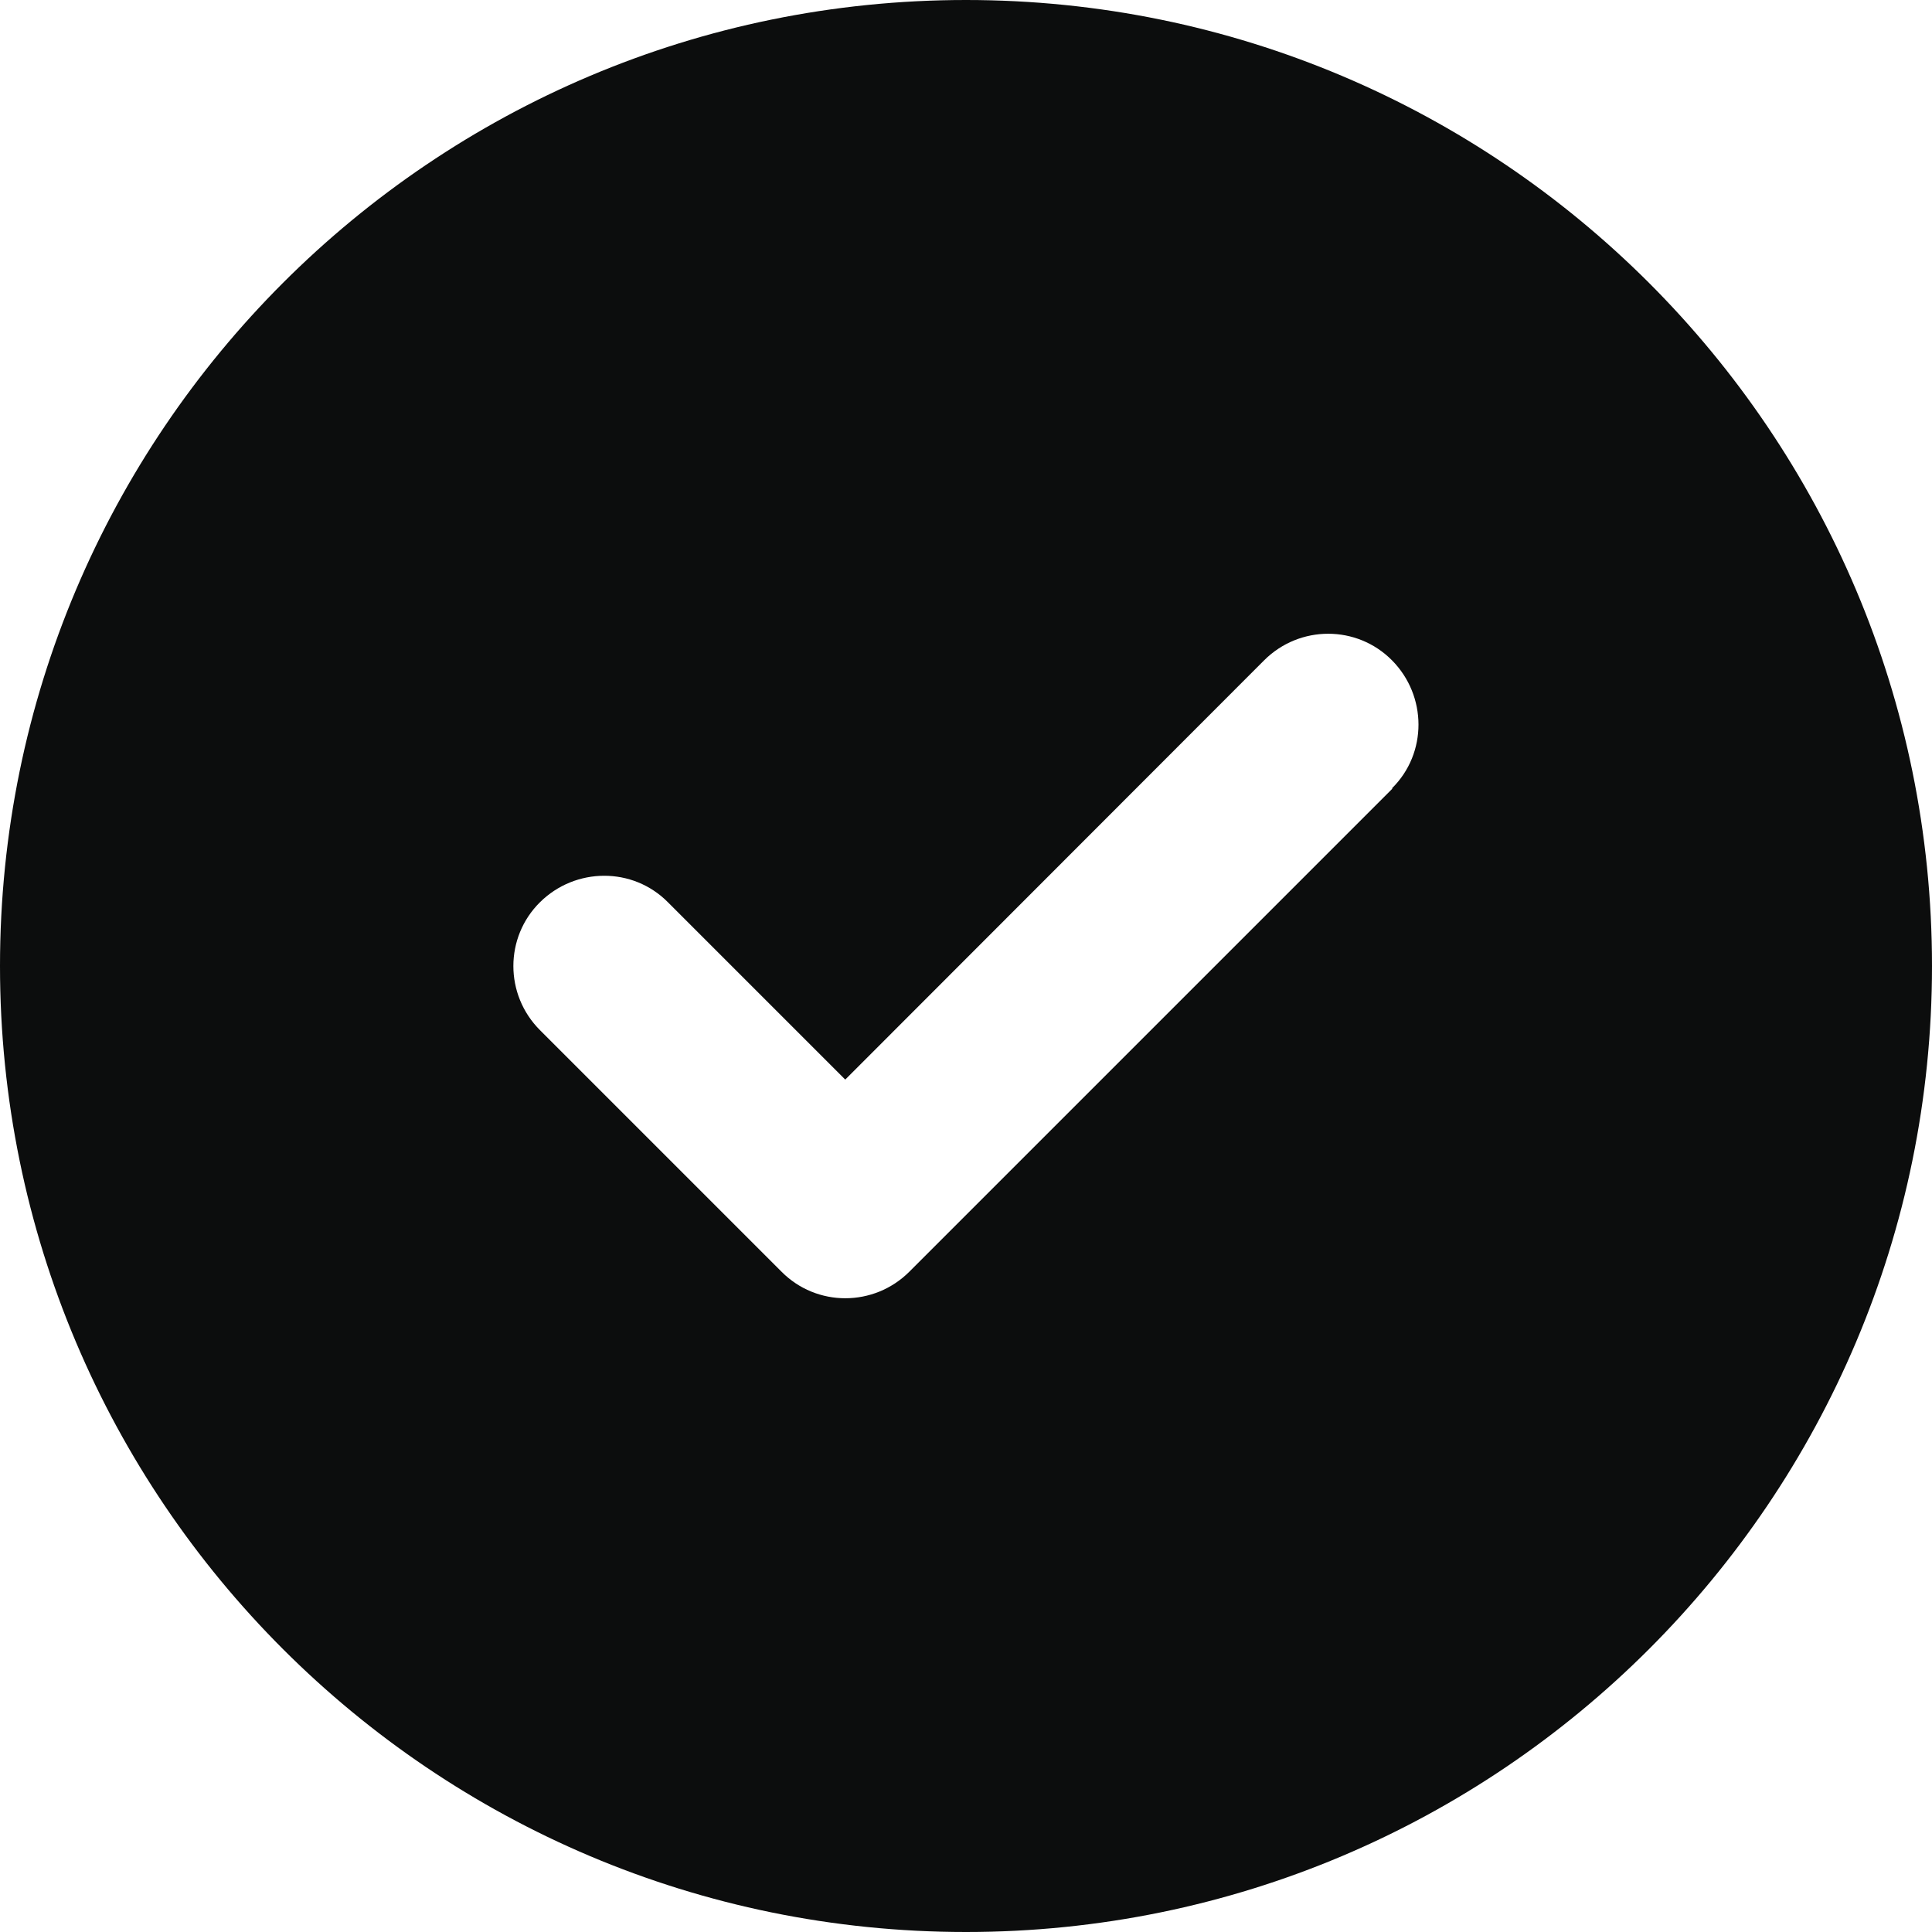
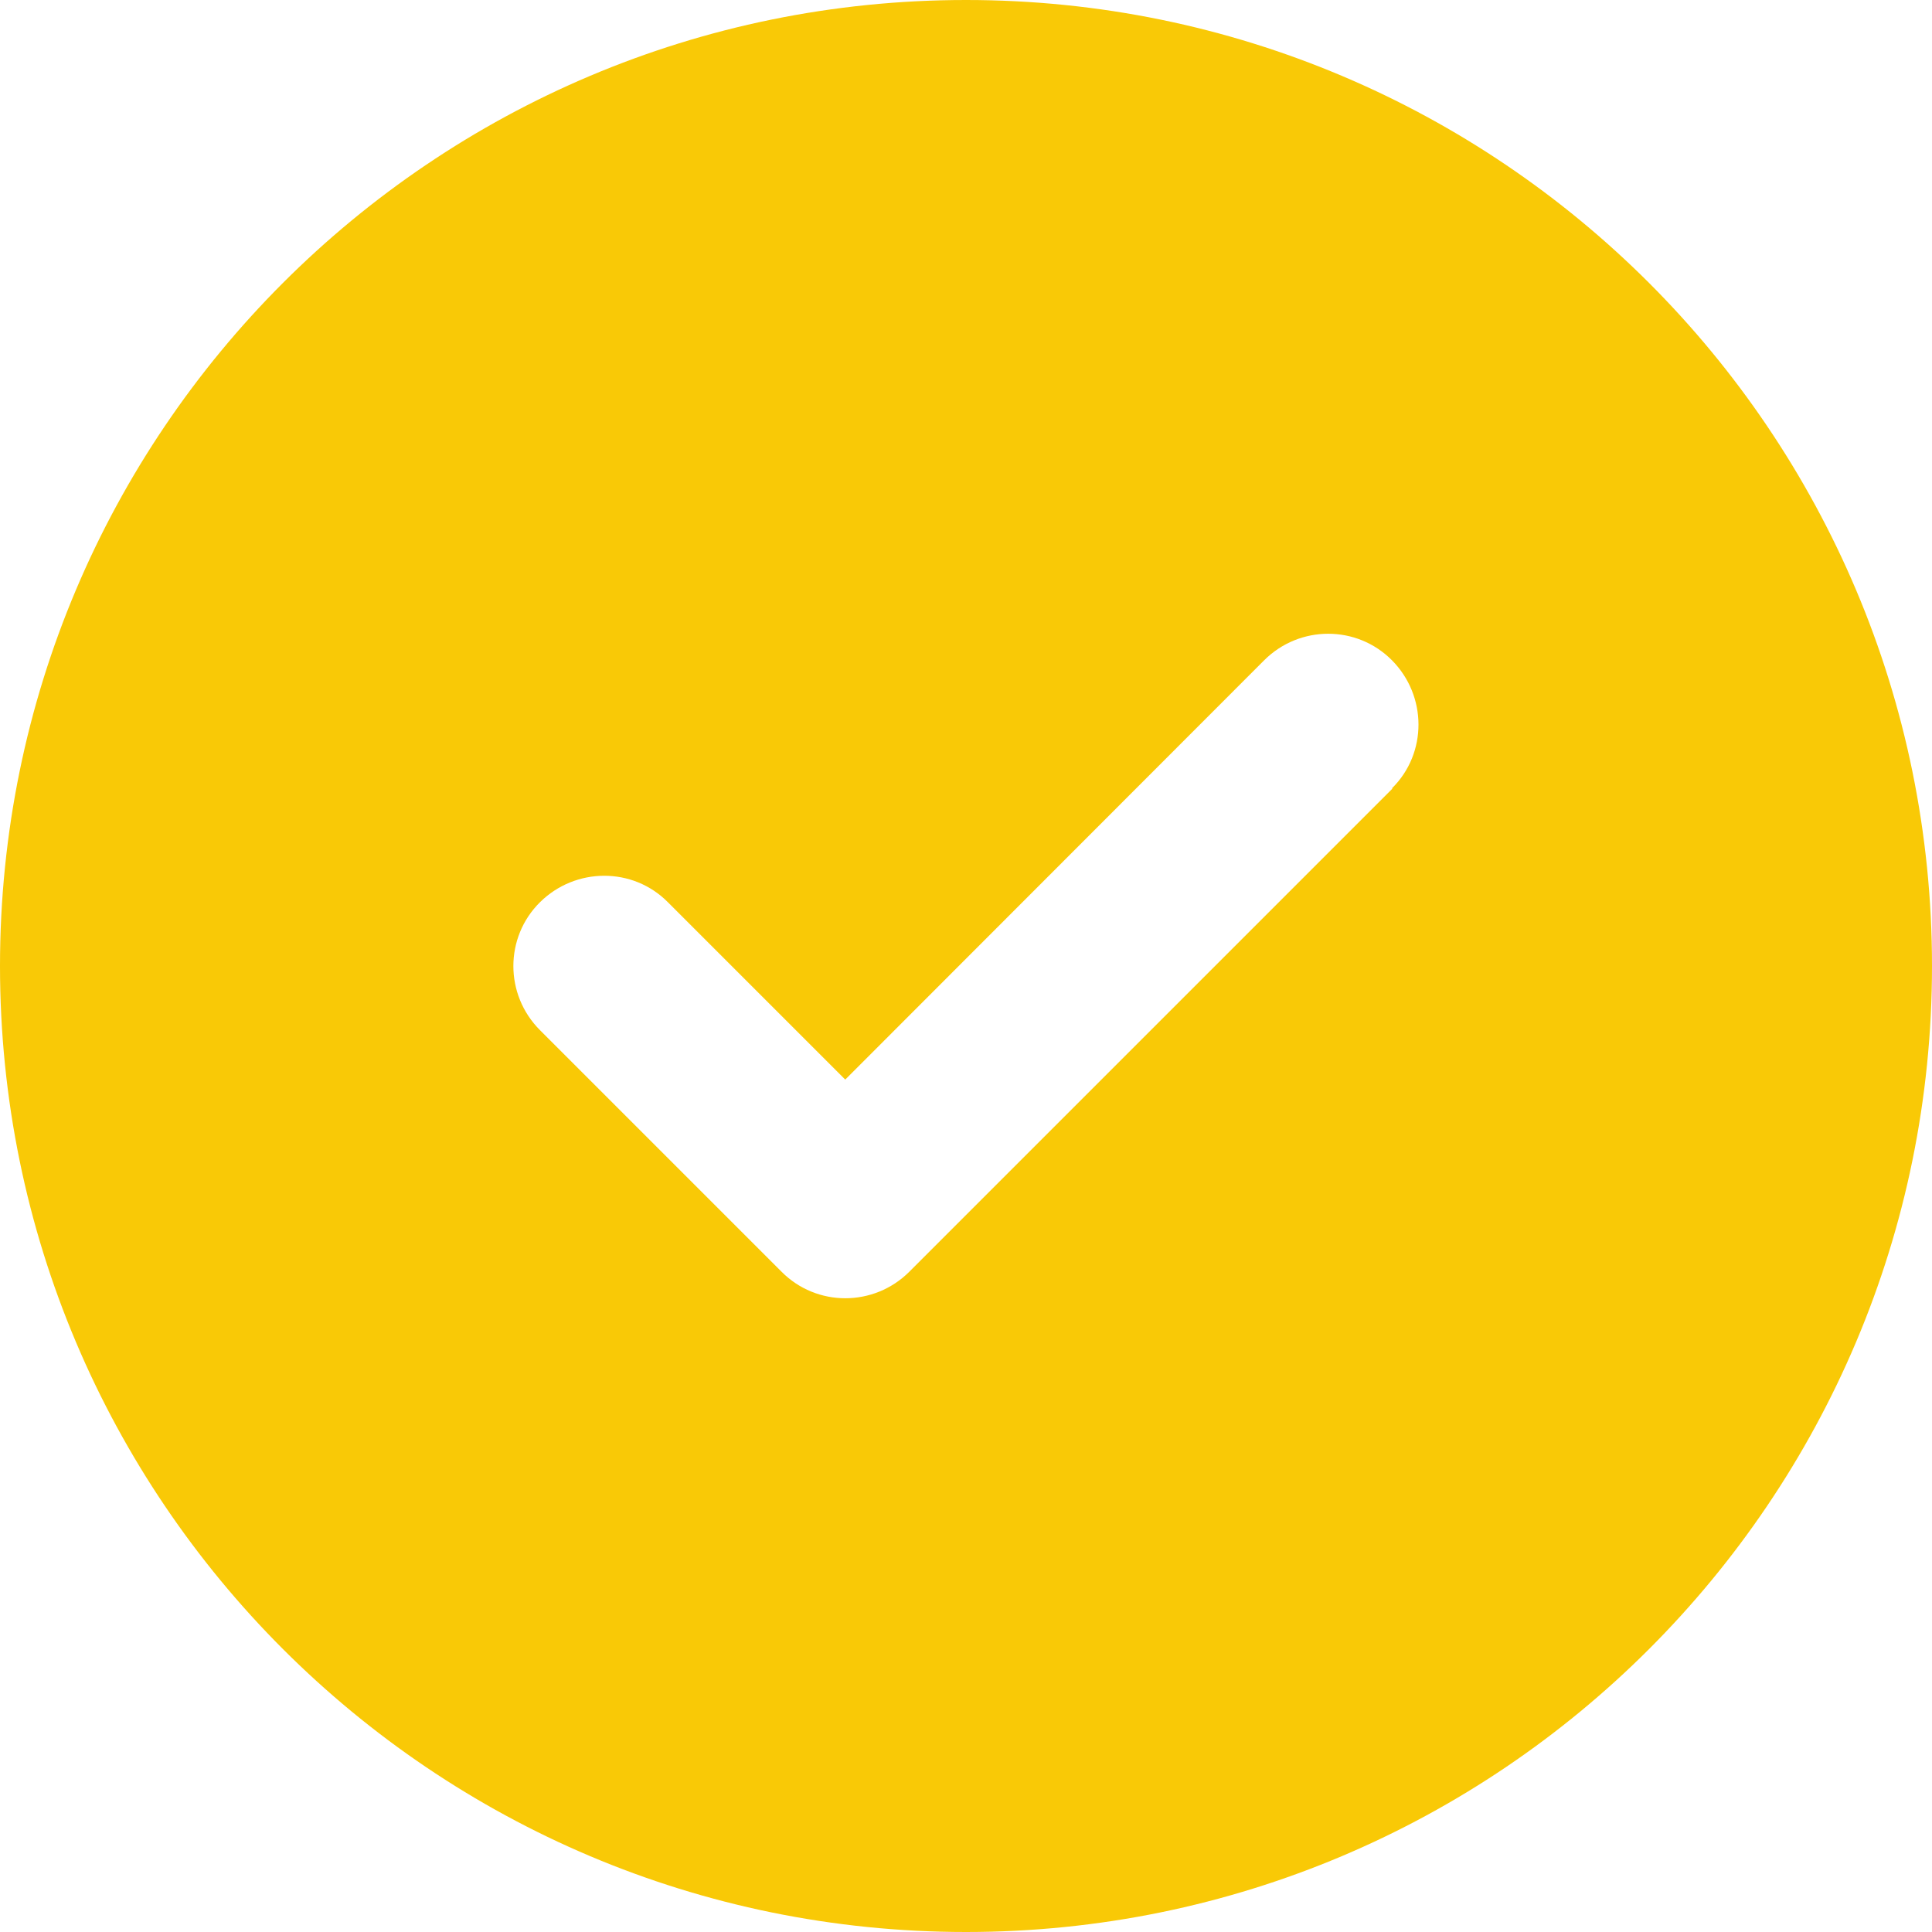
<svg xmlns="http://www.w3.org/2000/svg" viewBox="0 0 512 512">
-   <path fill="#0c0d0d" d="M256 512A256 256 0 1 0 256 0a256 256 0 1 0 0 512zM369 209L241 337c-9.4 9.4-24.6 9.4-33.9 0l-64-64c-9.4-9.4-9.4-24.6 0-33.9s24.6-9.4 33.9 0l47 47L335 175c9.4-9.4 24.6-9.4 33.9 0s9.4 24.6 0 33.9z" />
+   <path fill="#F9C906" d="M256 512A256 256 0 1 0 256 0a256 256 0 1 0 0 512zM369 209L241 337c-9.4 9.4-24.6 9.4-33.9 0l-64-64c-9.4-9.4-9.4-24.6 0-33.9s24.6-9.4 33.9 0l47 47L335 175c9.4-9.4 24.6-9.4 33.9 0s9.4 24.6 0 33.9z" />
</svg>
